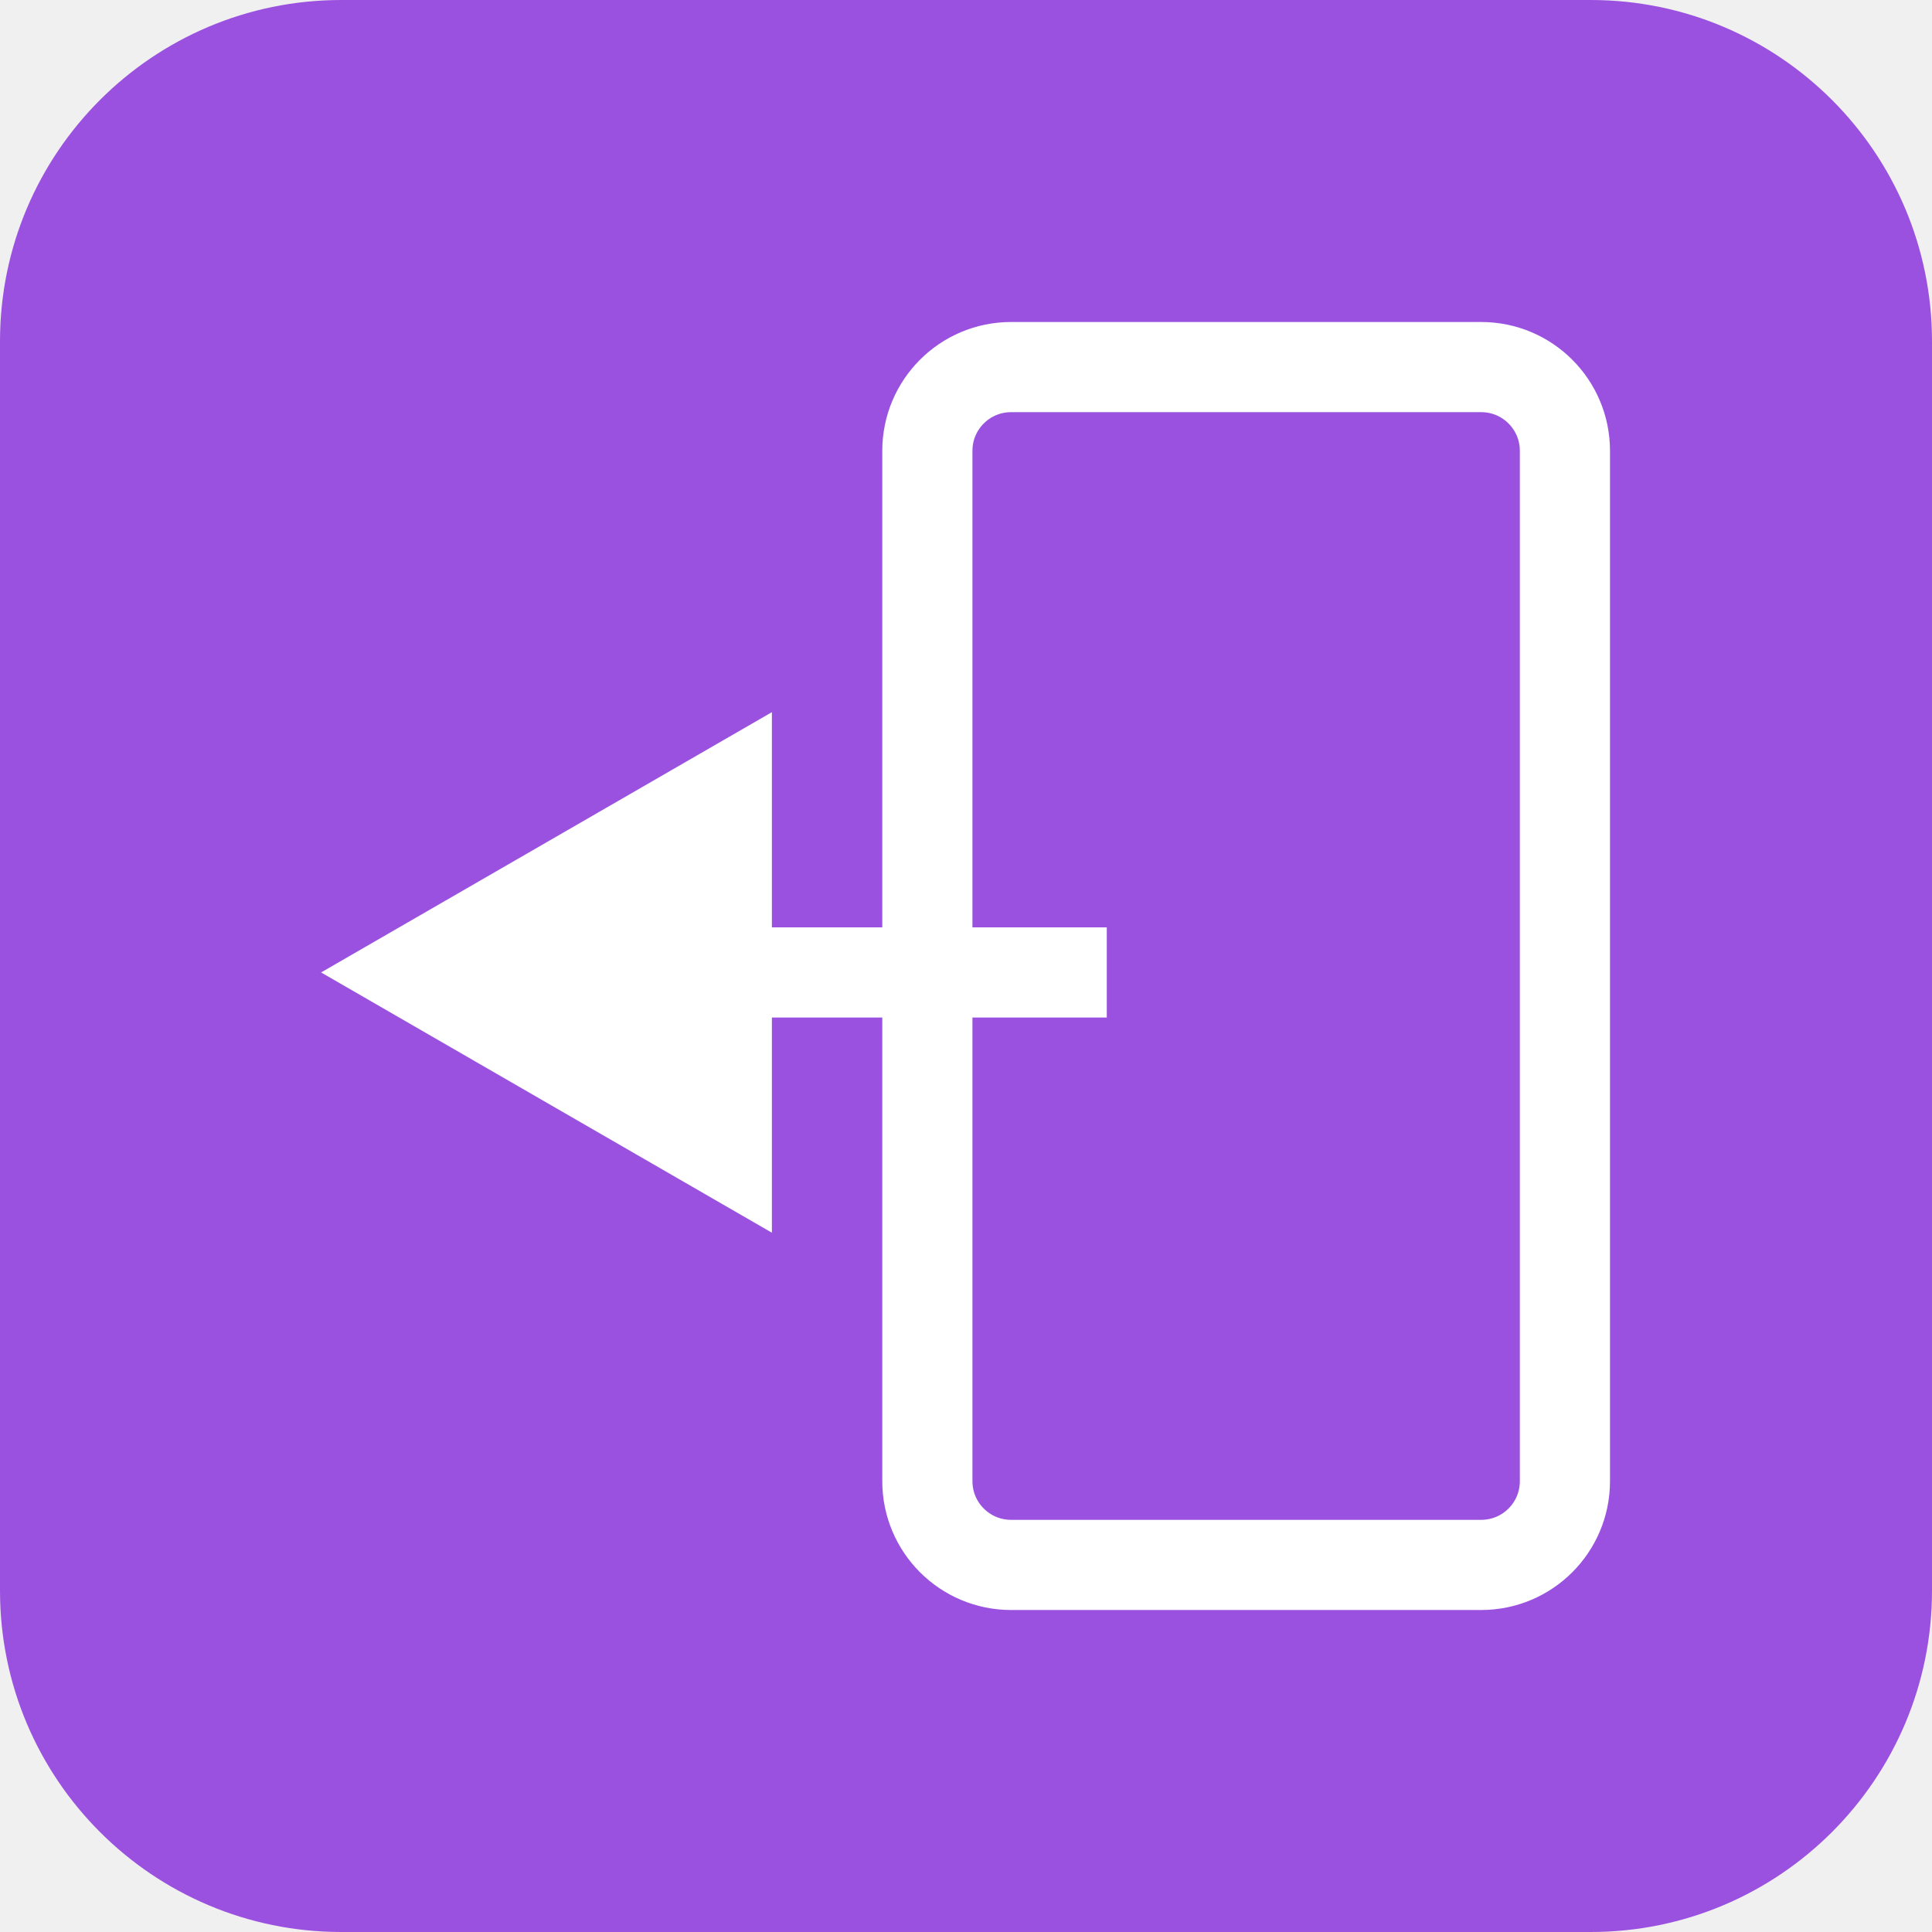
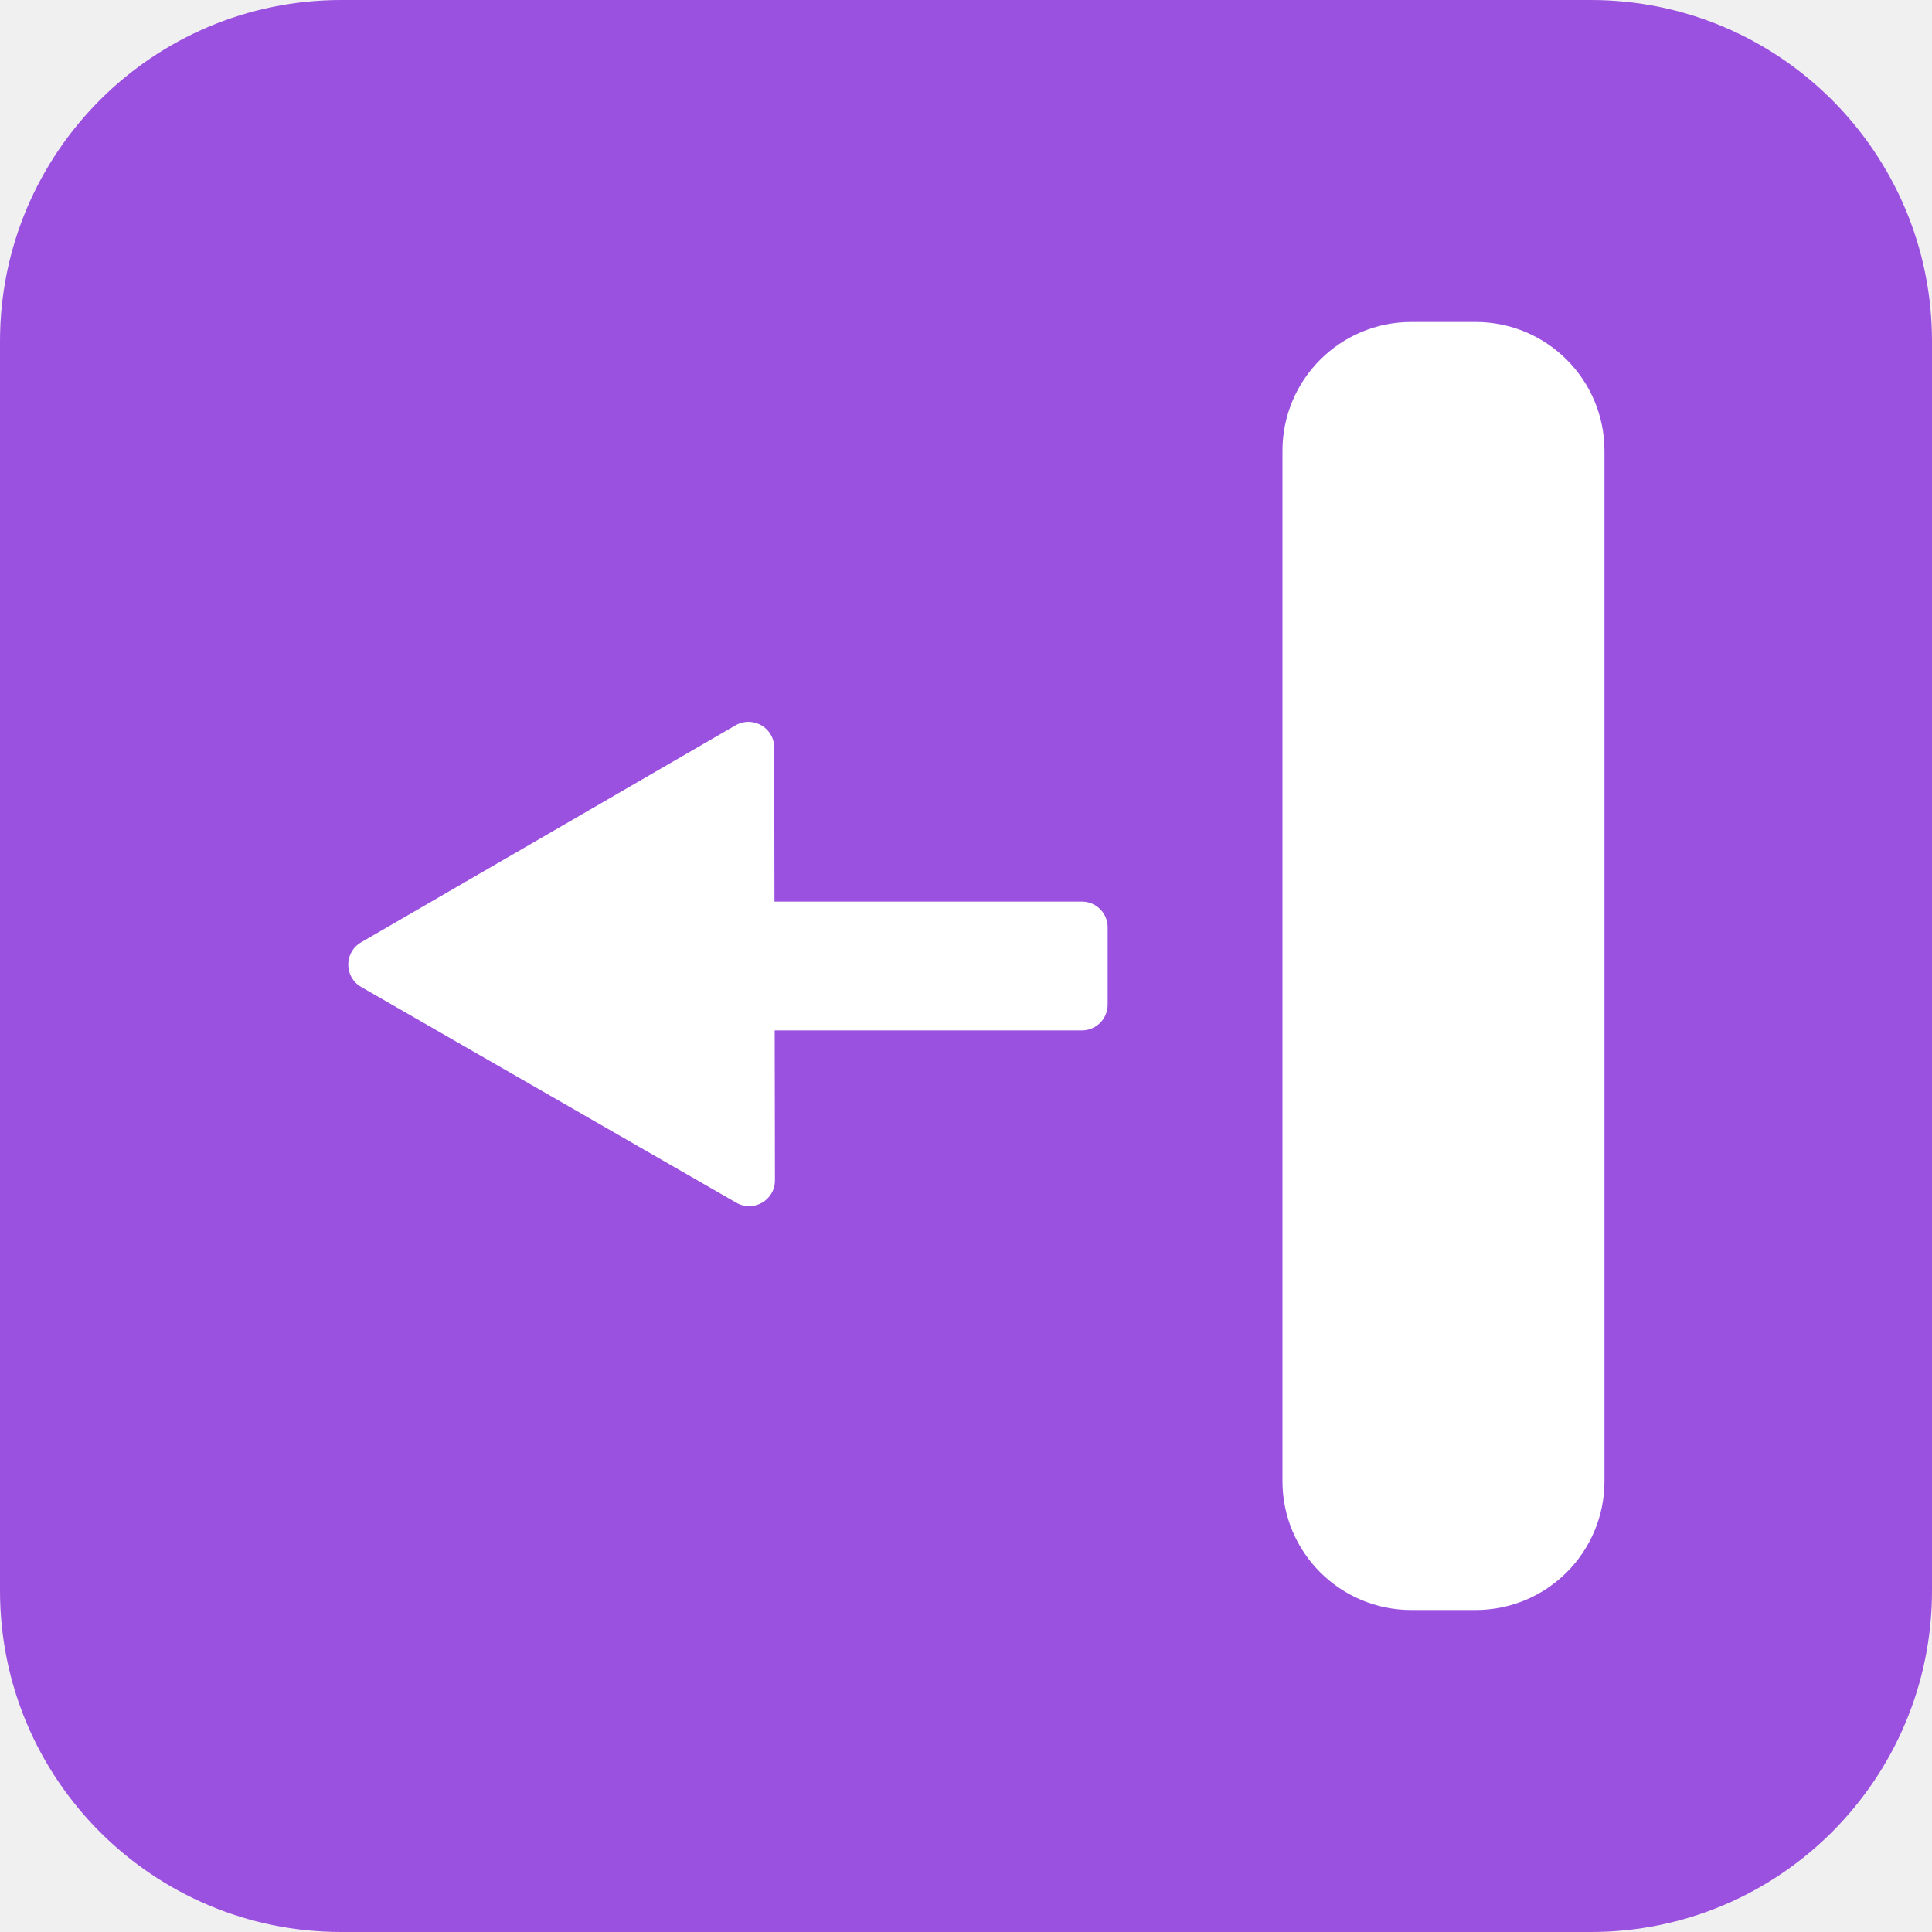
<svg xmlns="http://www.w3.org/2000/svg" width="300" height="300" viewBox="0 0 300 300" fill="none">
  <g clip-path="url(#clip0_4082_439)">
    <path d="M0 2C0 0.895 0.895 0 2 0H300V300H0V2Z" fill="#9B51E0" />
-     <rect x="144" y="57" width="99" height="186" rx="13" stroke="white" stroke-width="14" />
-     <path d="M49.86 151L119.86 110.585V191.415L49.86 151ZM171.86 151V158H112.86V151V144H171.86V151Z" fill="white" />
+     <rect x="206.14" y="57" width="36" height="186" rx="13" fill="white" stroke="white" stroke-width="14" />
+     <path d="M56.072 146.325C53.408 147.869 53.414 151.718 56.084 153.254L114.339 186.758C117.008 188.293 120.338 186.363 120.333 183.284L120.221 116.081C120.216 113.002 116.879 111.083 114.215 112.627L56.072 146.325Z" fill="white" />
+     <rect width="59" height="20" rx="4" transform="matrix(-1 0 0 1 172 140)" fill="white" />
  </g>
  <defs>
    <clipPath id="clip0_4082_439">
      <rect width="300" height="300" rx="53" fill="white" />
    </clipPath>
  </defs>
</svg>
